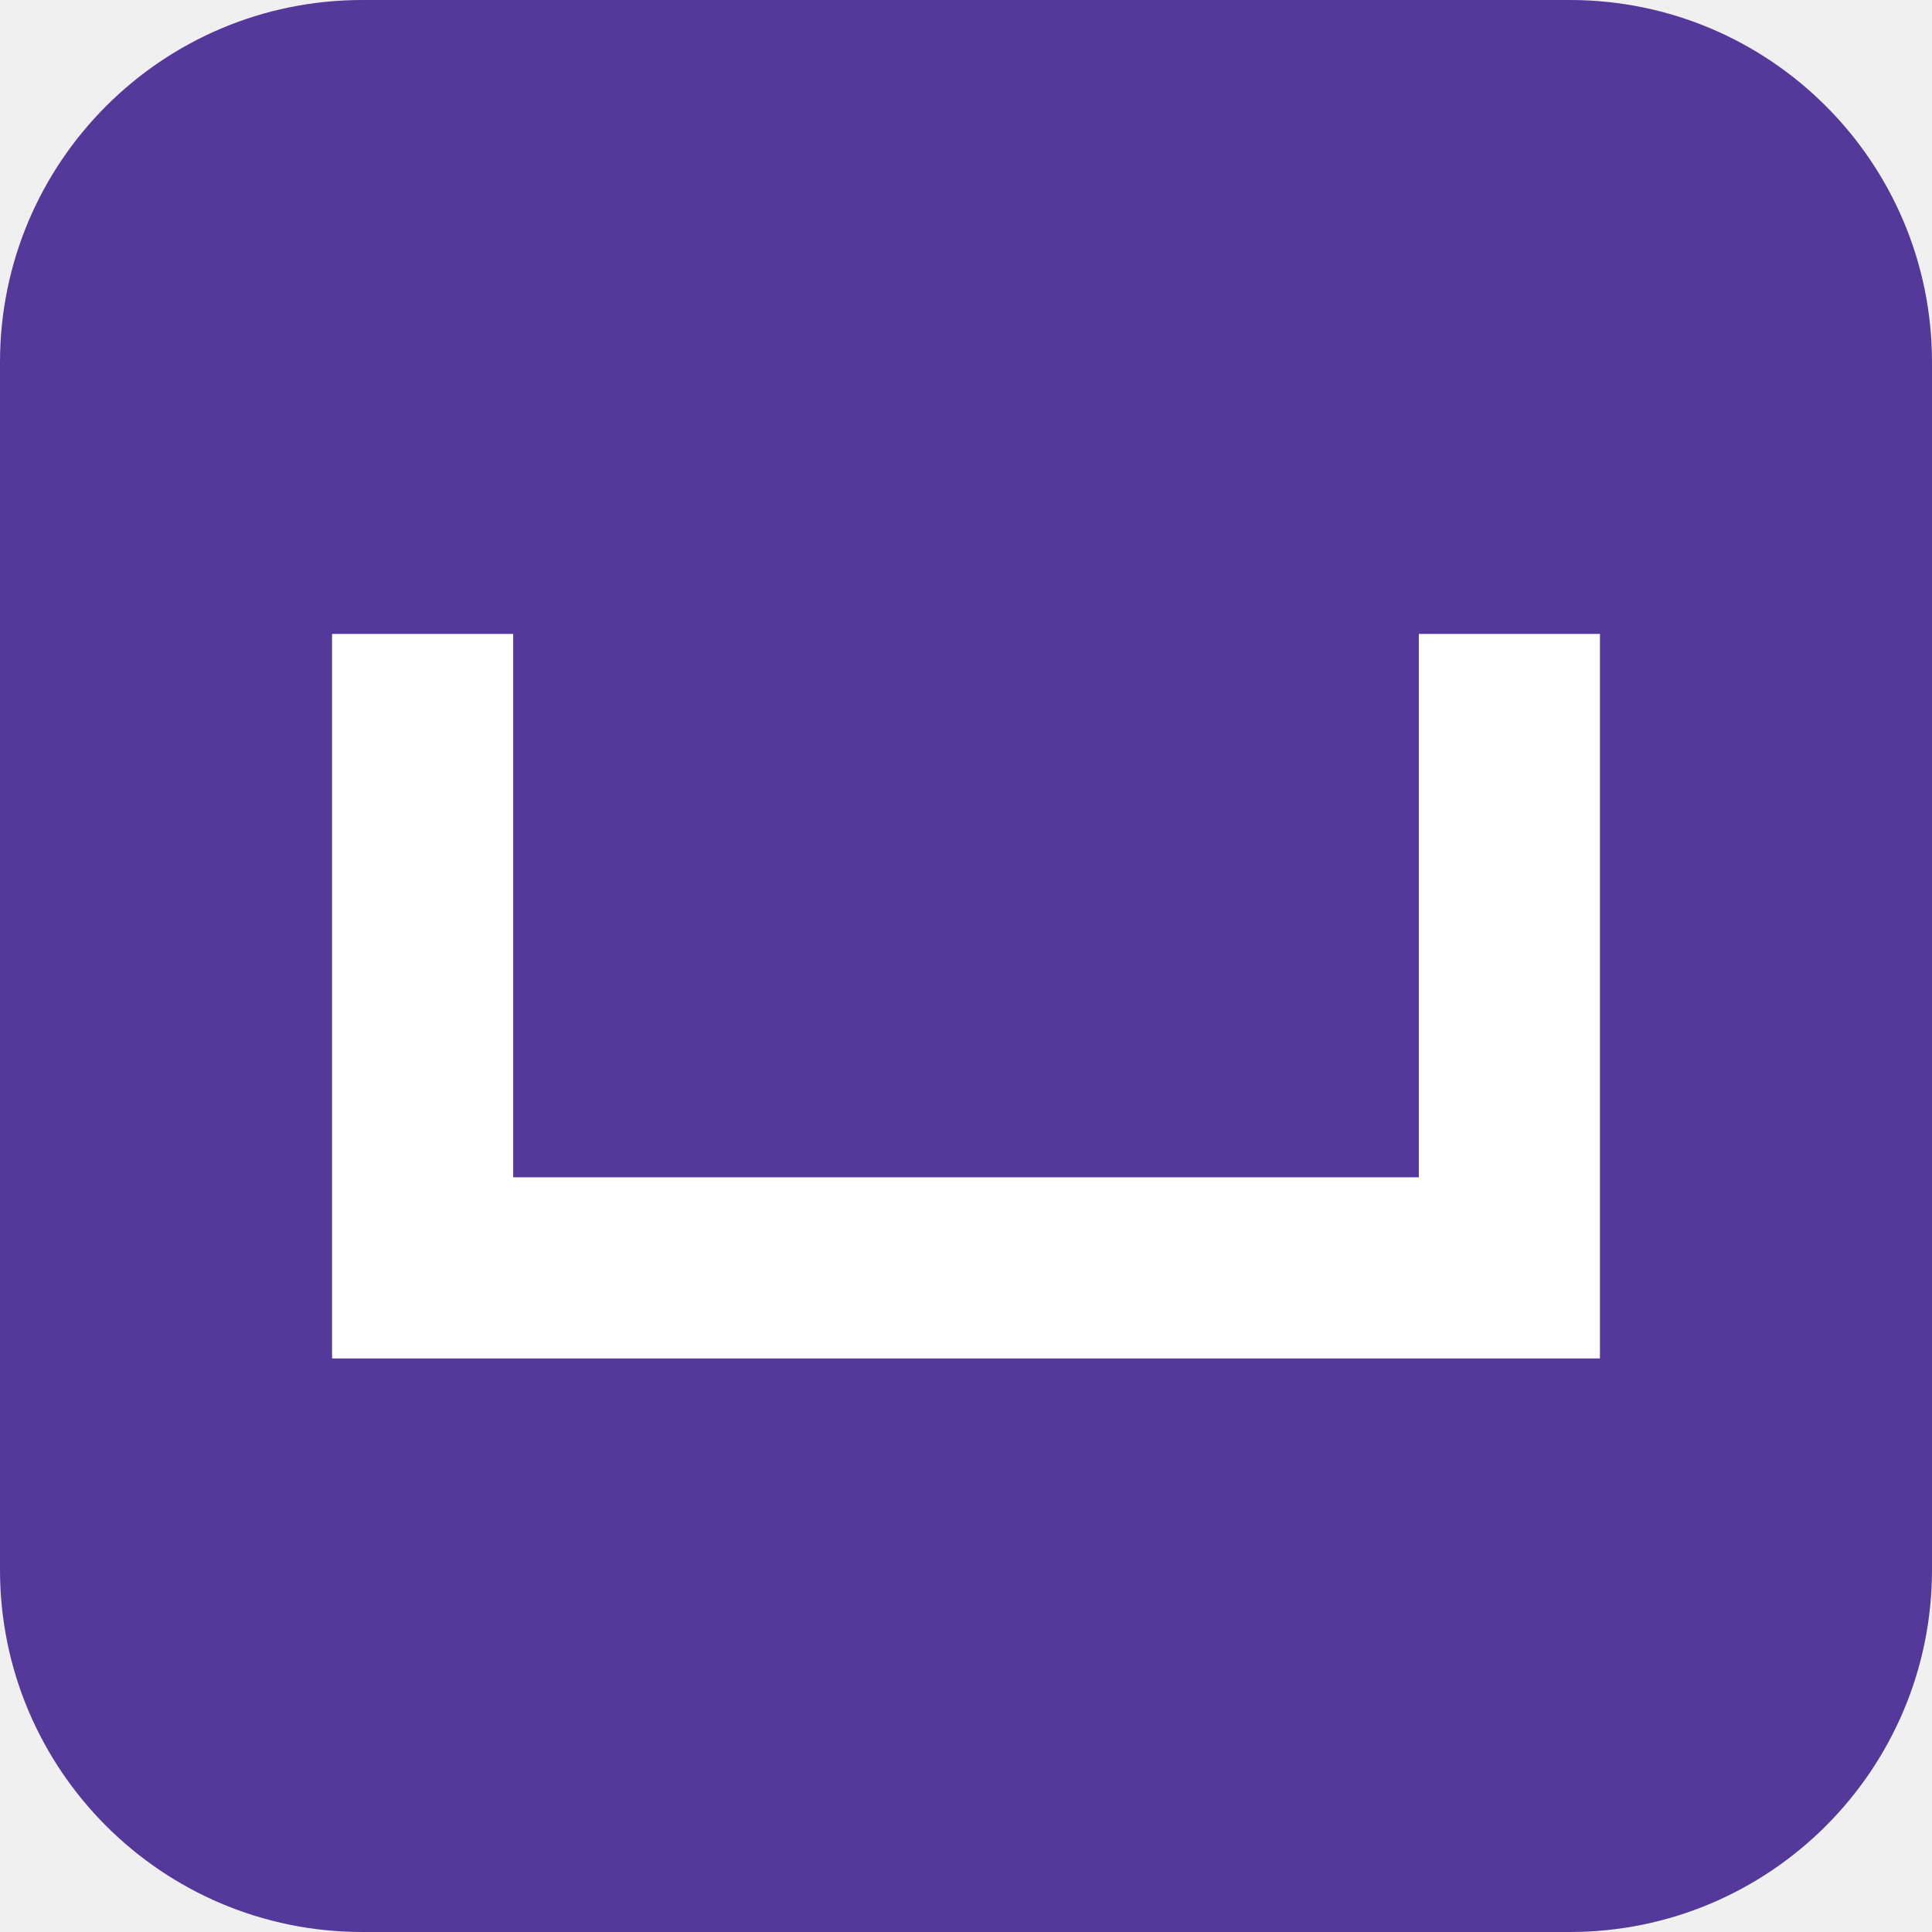
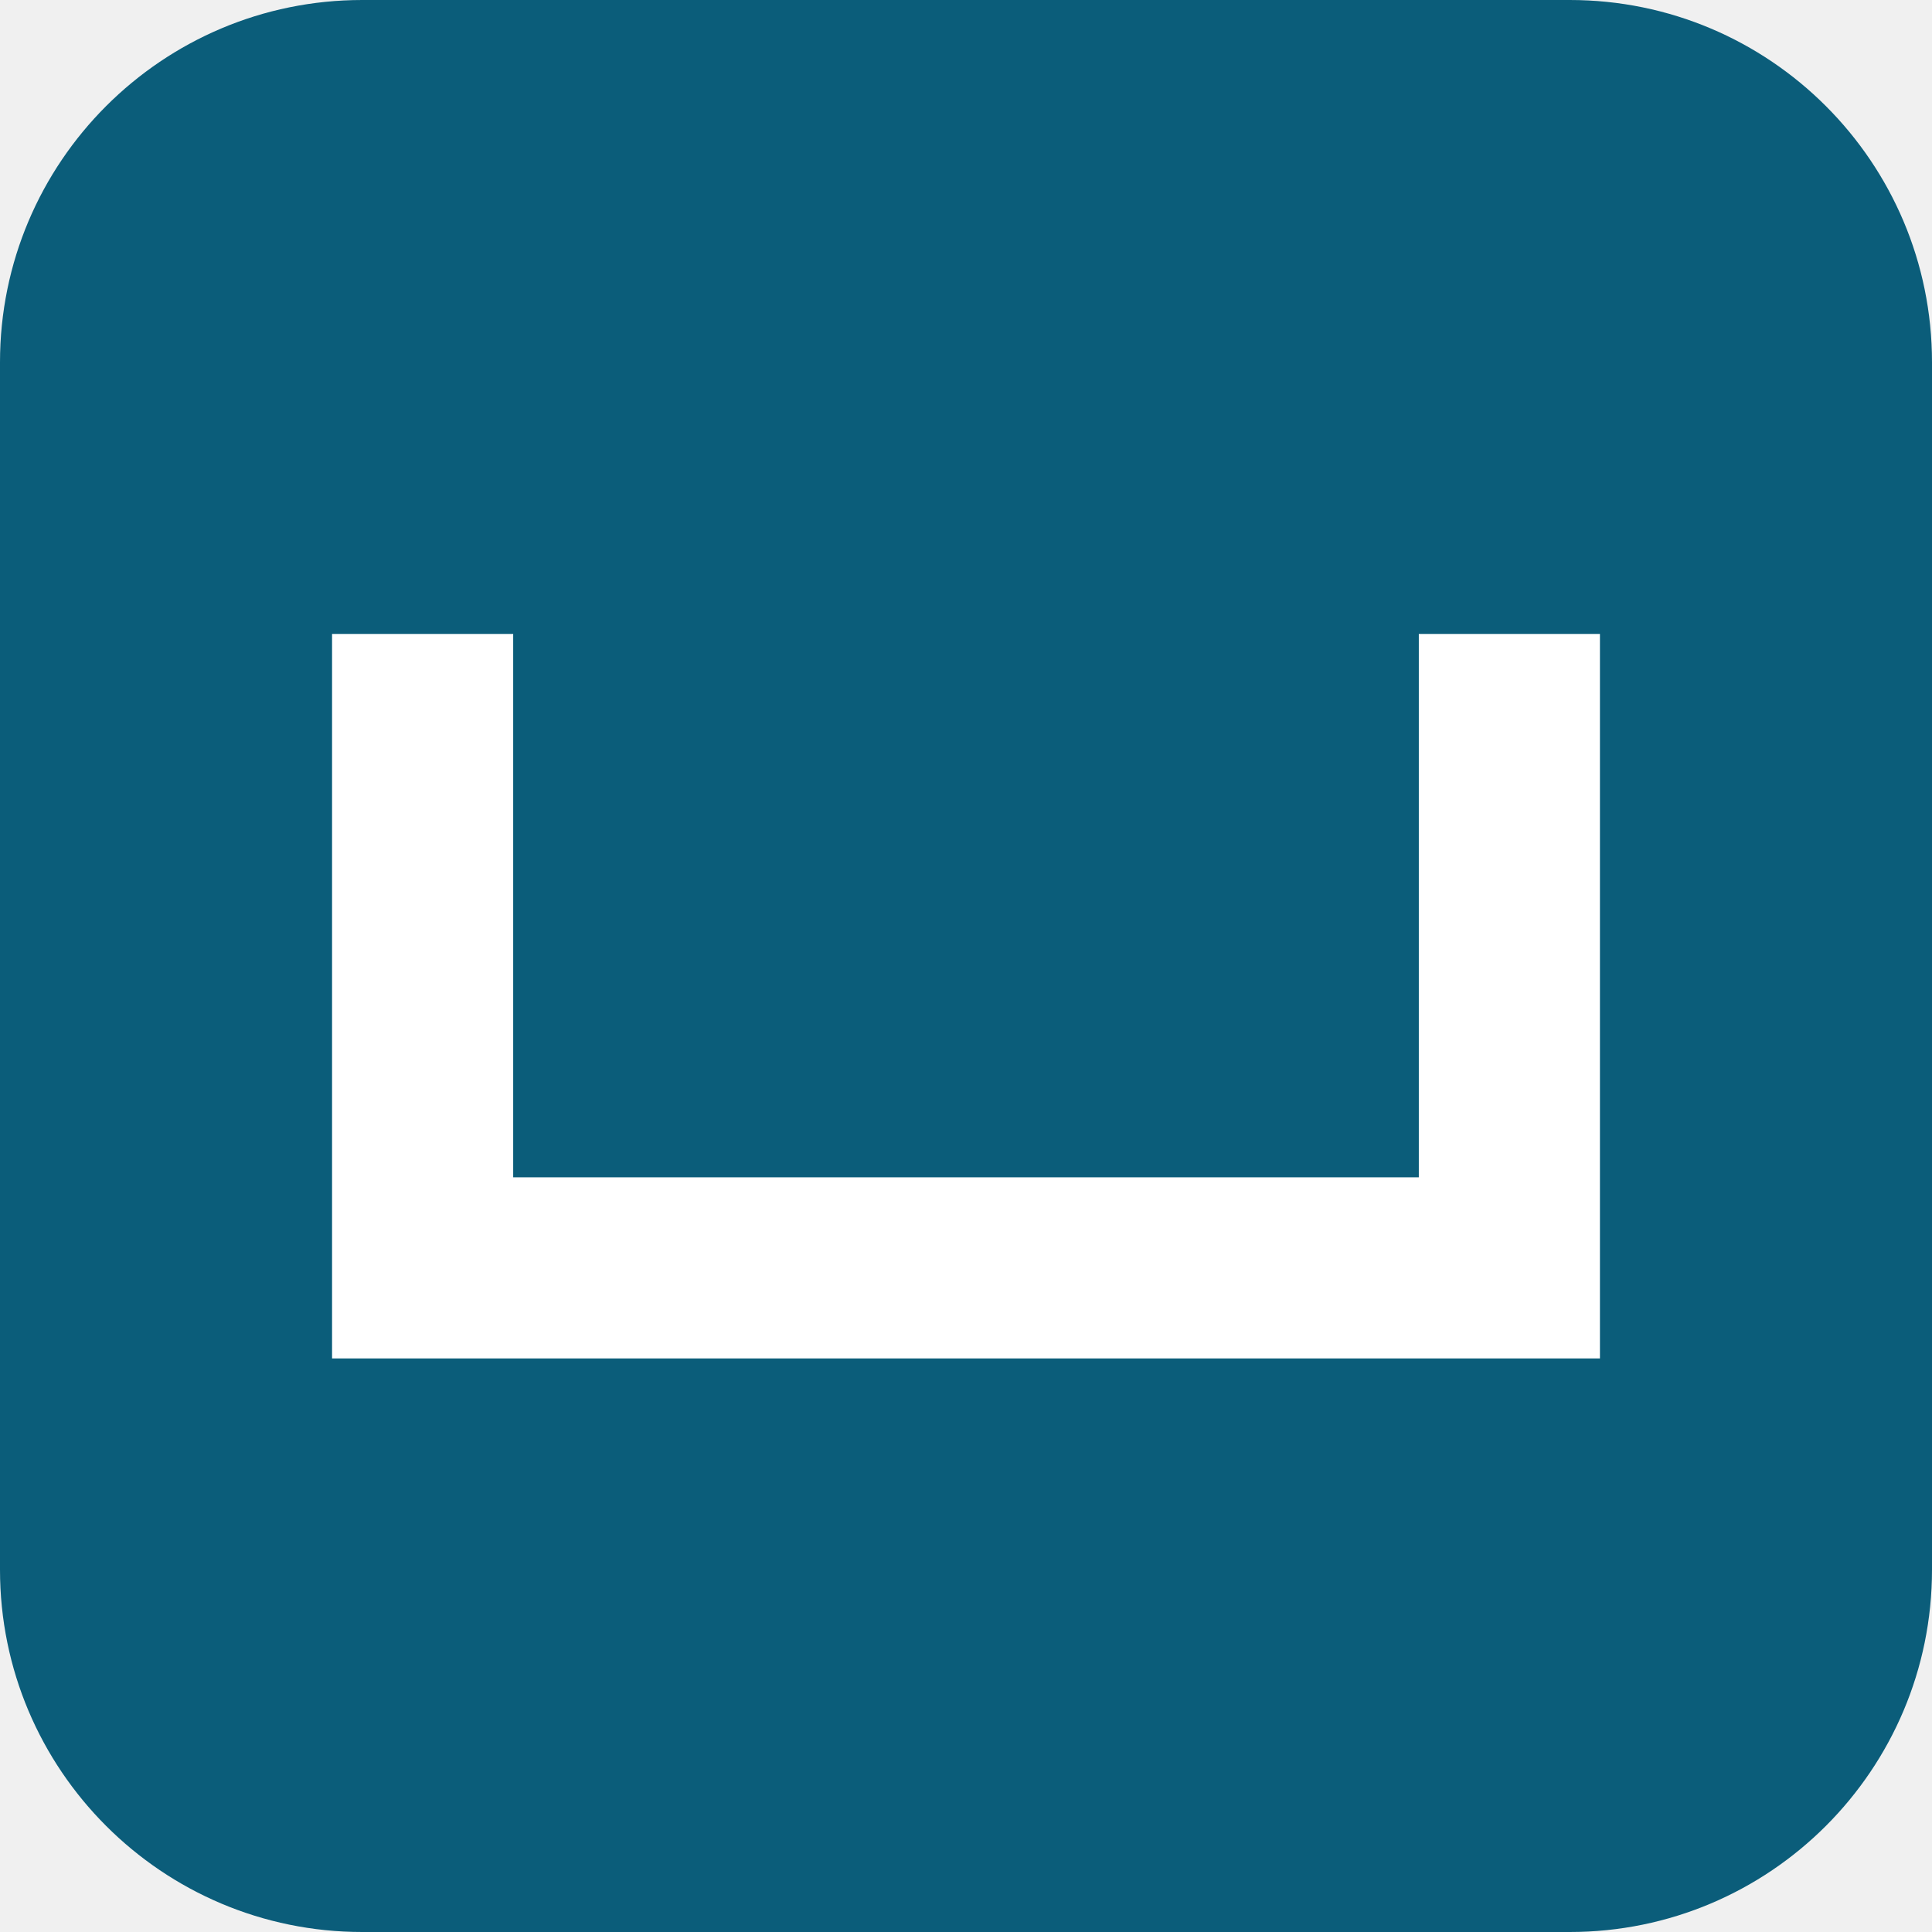
<svg xmlns="http://www.w3.org/2000/svg" viewBox="0 0 32 32">
-   <rect width="32" height="32" rx="6" fill="#54399a" />
+   <rect width="32" height="32" rx="6" fill="#0b5d7a" />
  <path d="M7 12v9h18v-9" fill="none" stroke="#fff" stroke-width="3" stroke-linecap="square" />
</svg>
